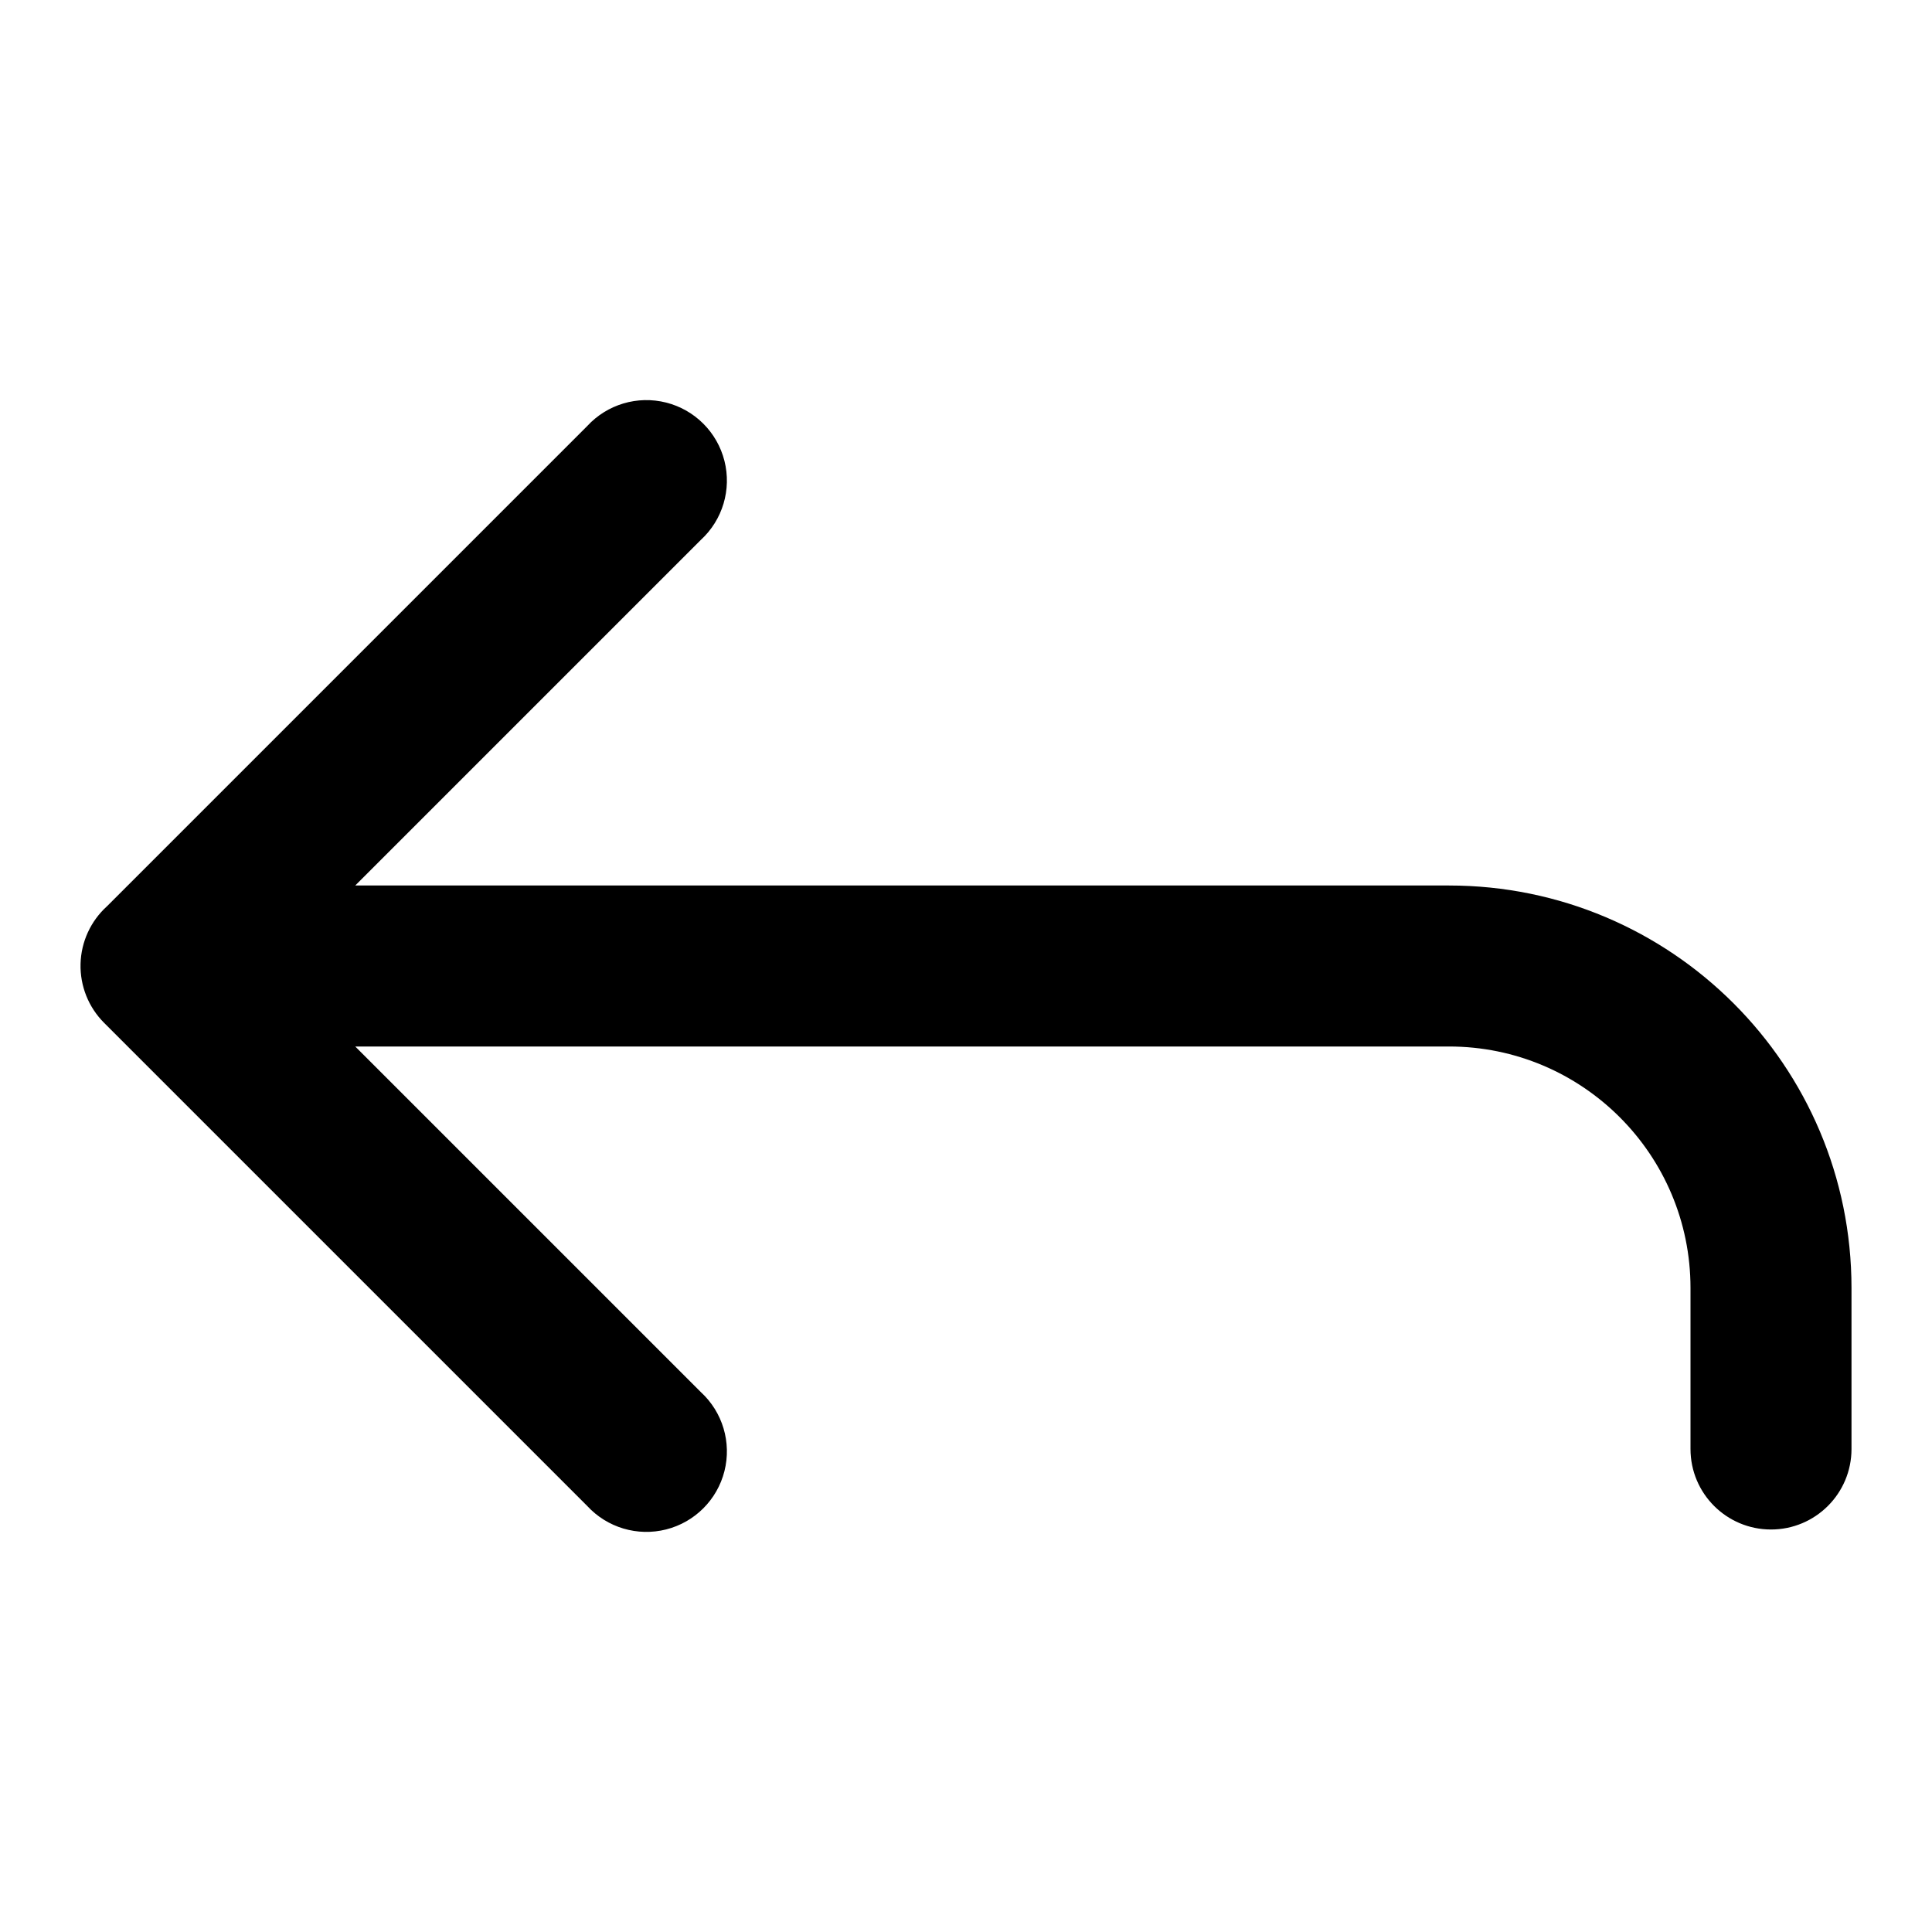
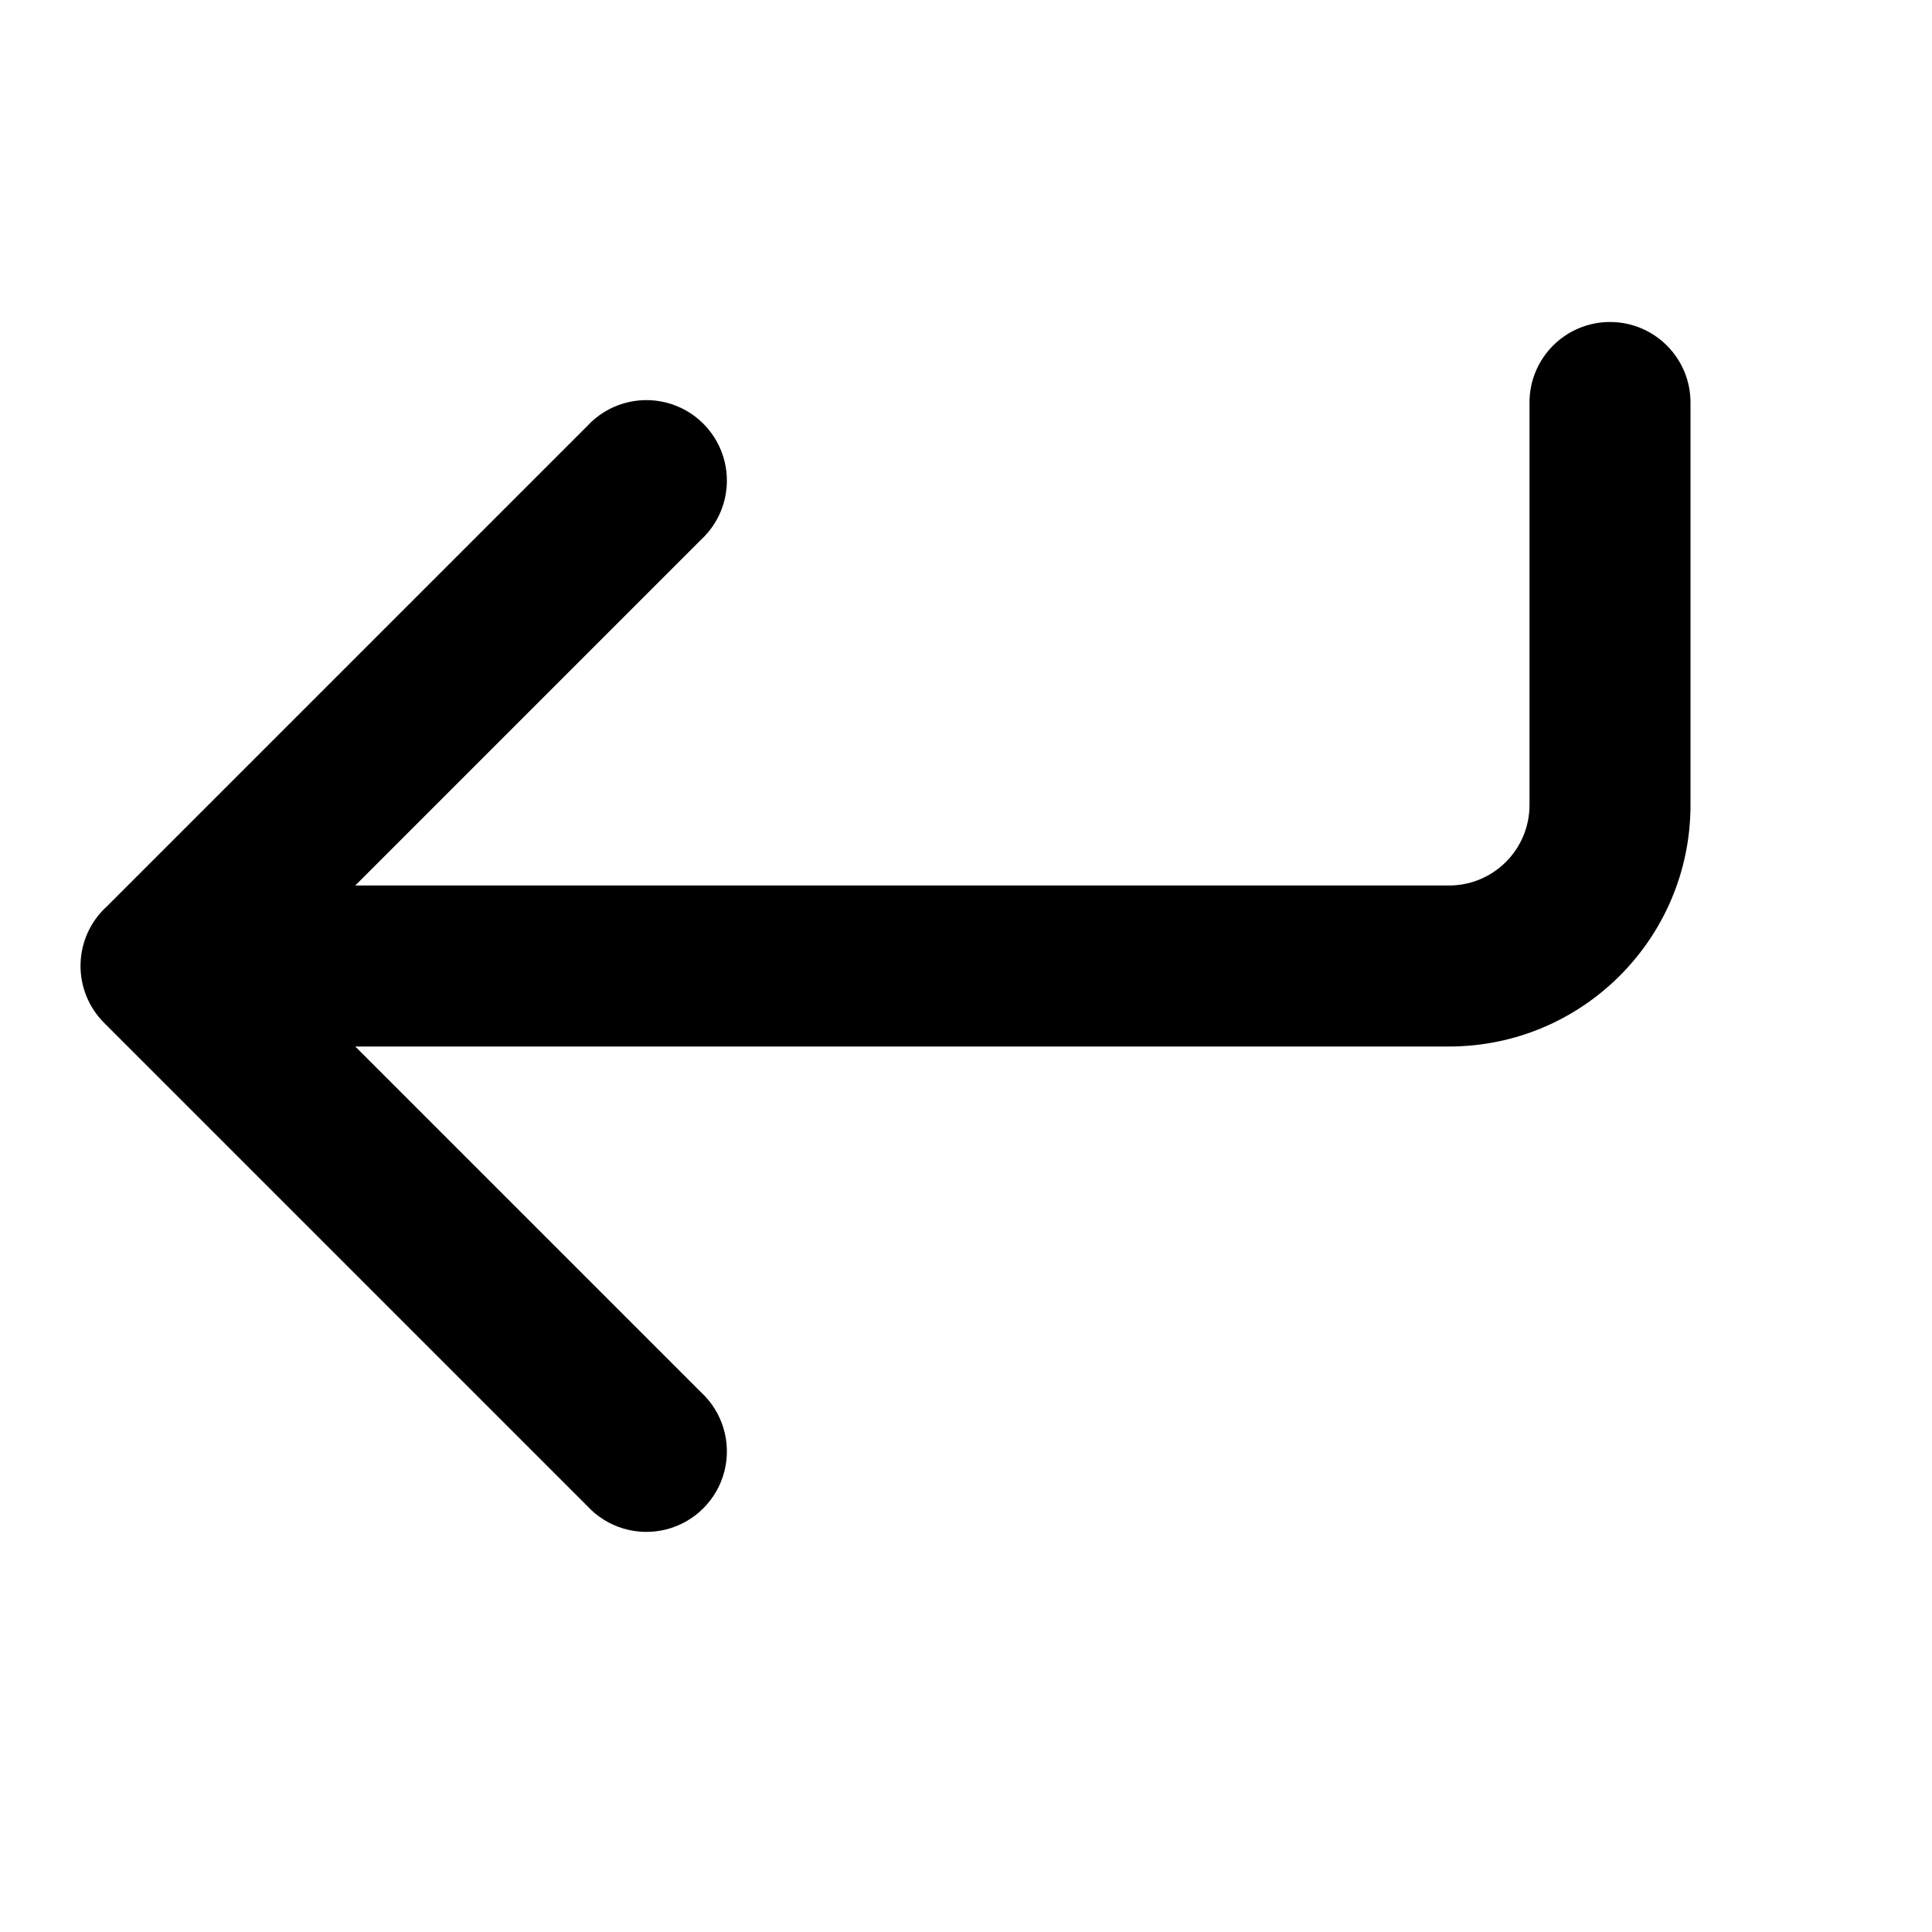
<svg xmlns="http://www.w3.org/2000/svg" width="16" height="16" viewBox="0 0 24 24">
-   <path d="M18 11a5 5 0 0 1 5 5v2a1 1 0 0 1-2 0v-2a3 3 0 0 0-3-3H4.413l4.294 4.294a1 1 0 1 1-1.413 1.413l-6.001-6.001a1 1 0 0 1 .037-1.449l5.964-5.964a1 1 0 1 1 1.413 1.413L4.413 11H18z" />
+   <path d="M18 11a1 1 0 0 0 1-1V5a1 1 0 0 1 2 0v5a3 3 0 0 1-3 3H4.413l4.294 4.294a1 1 0 1 1-1.413 1.413l-6.001-6.001a1 1 0 0 1 .037-1.449l5.964-5.964a1 1 0 1 1 1.413 1.413L4.413 11H18z" />
</svg>
